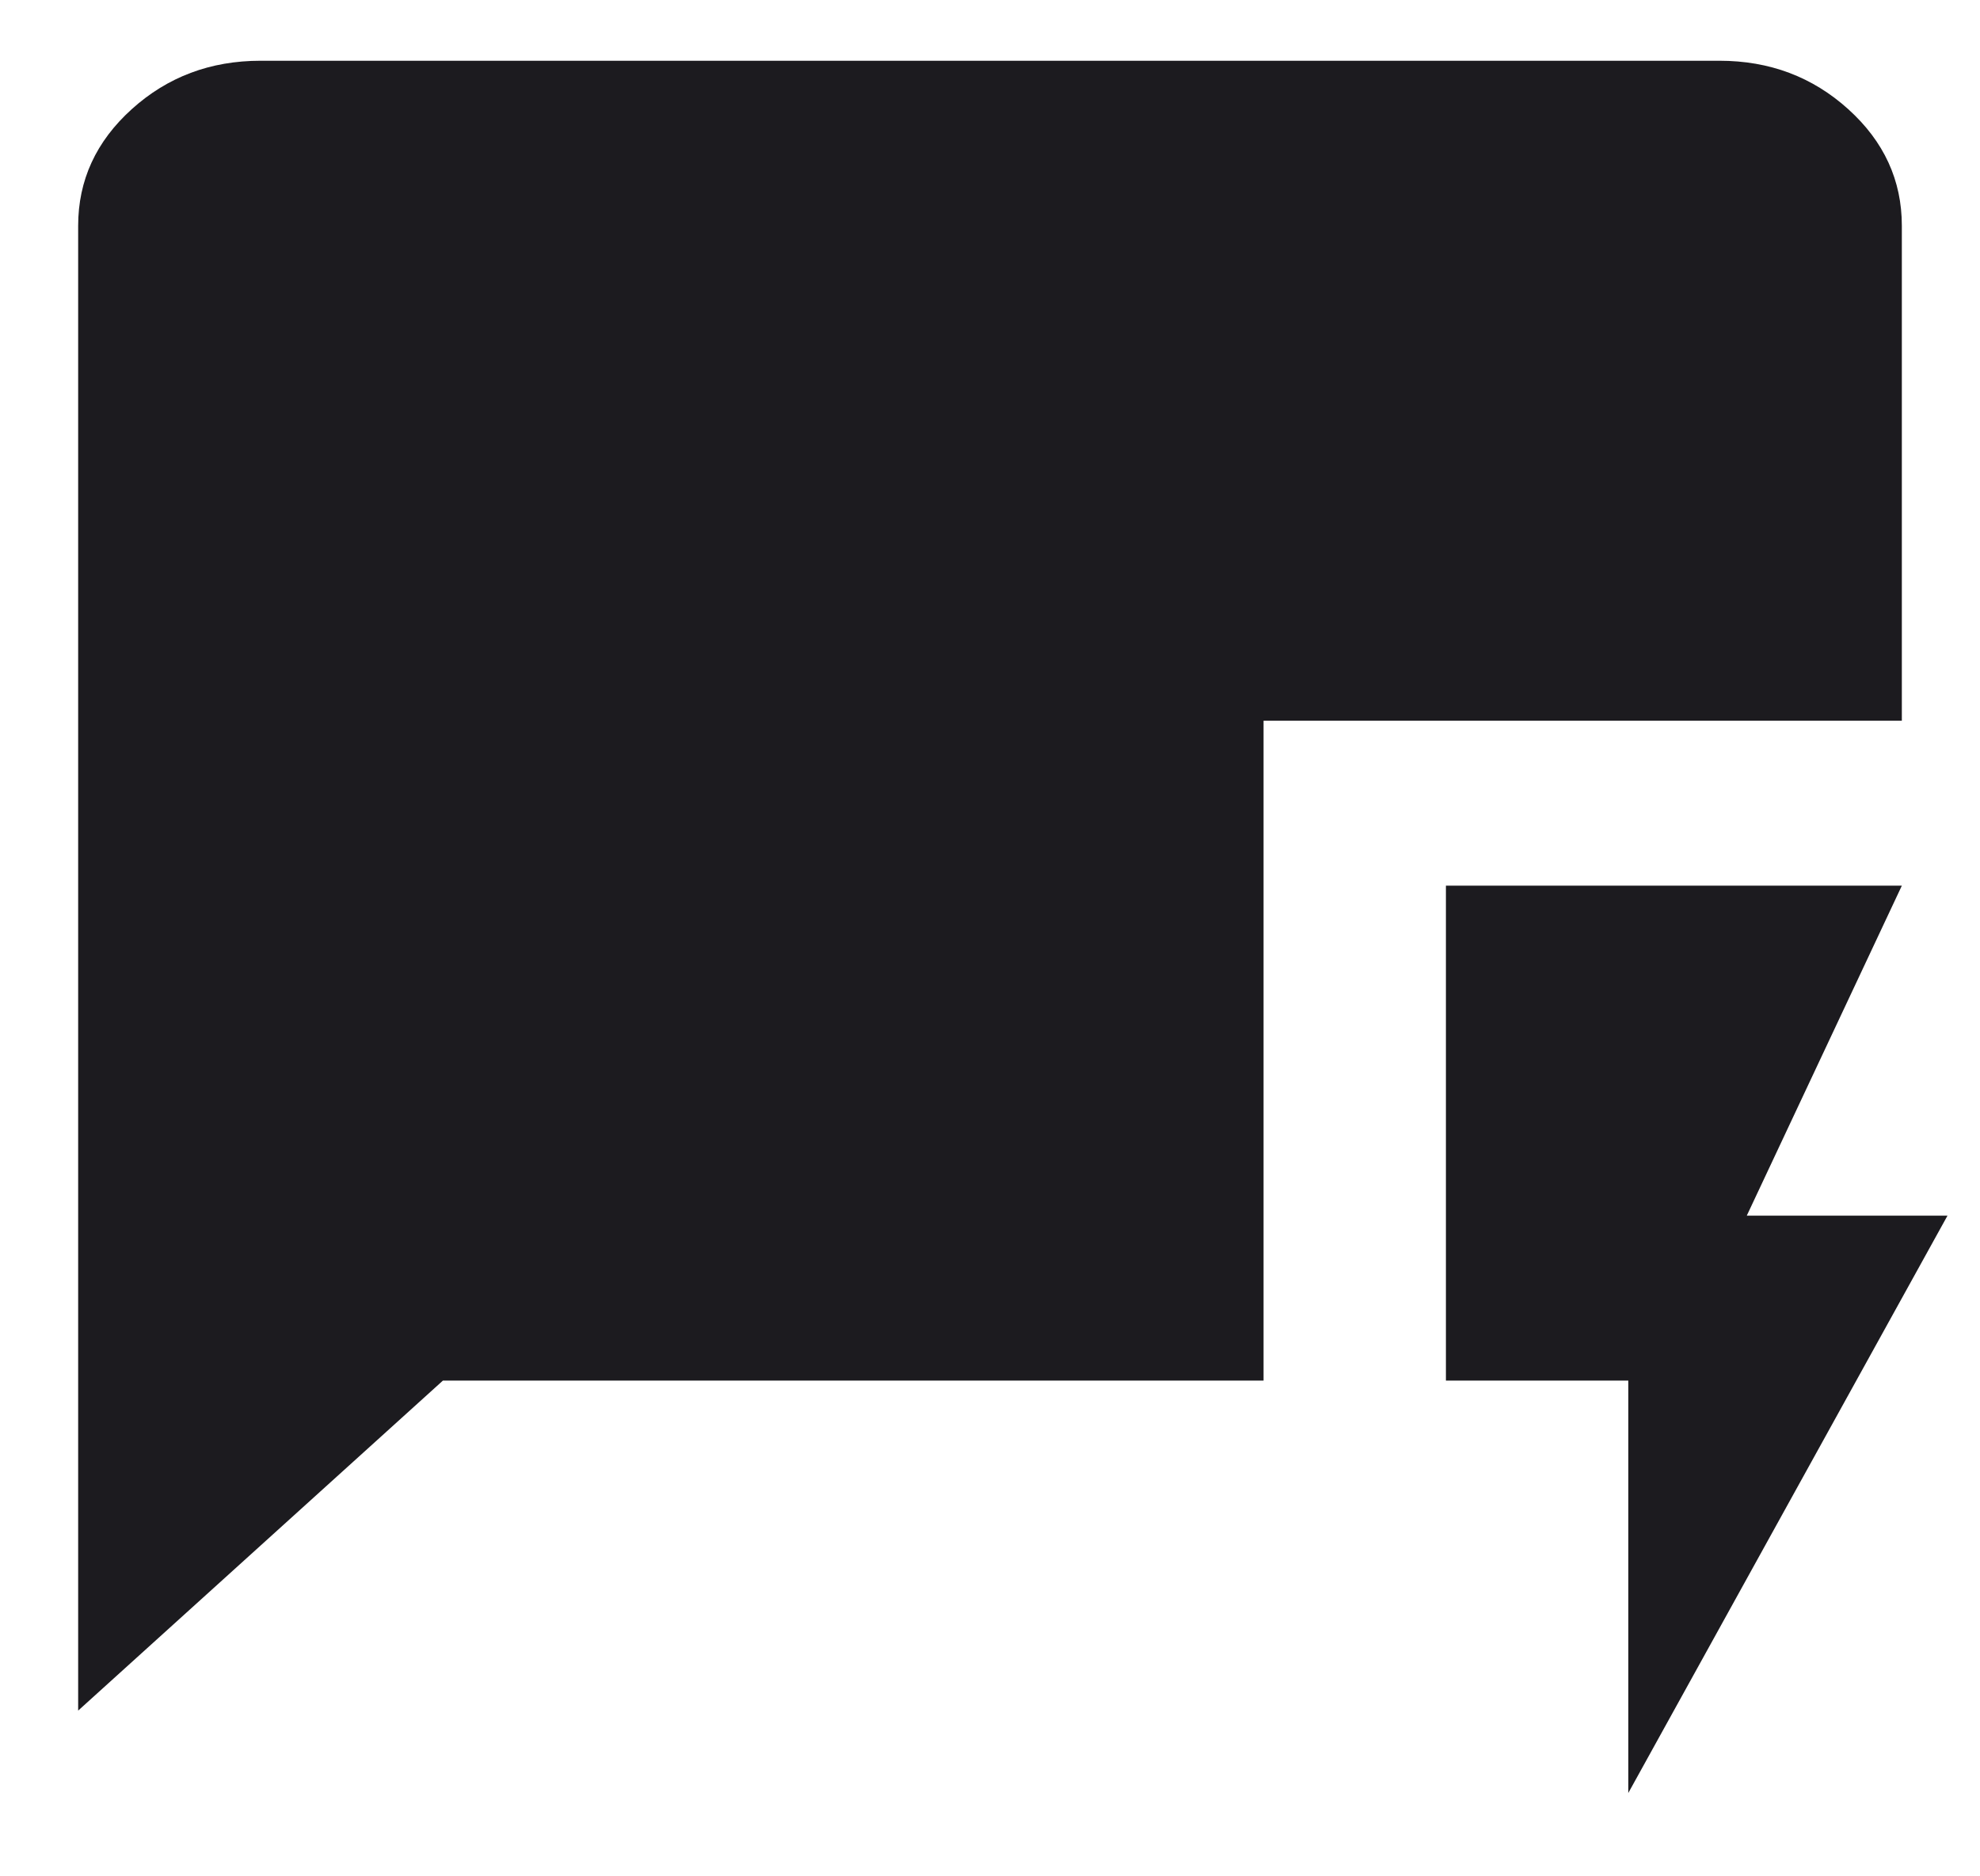
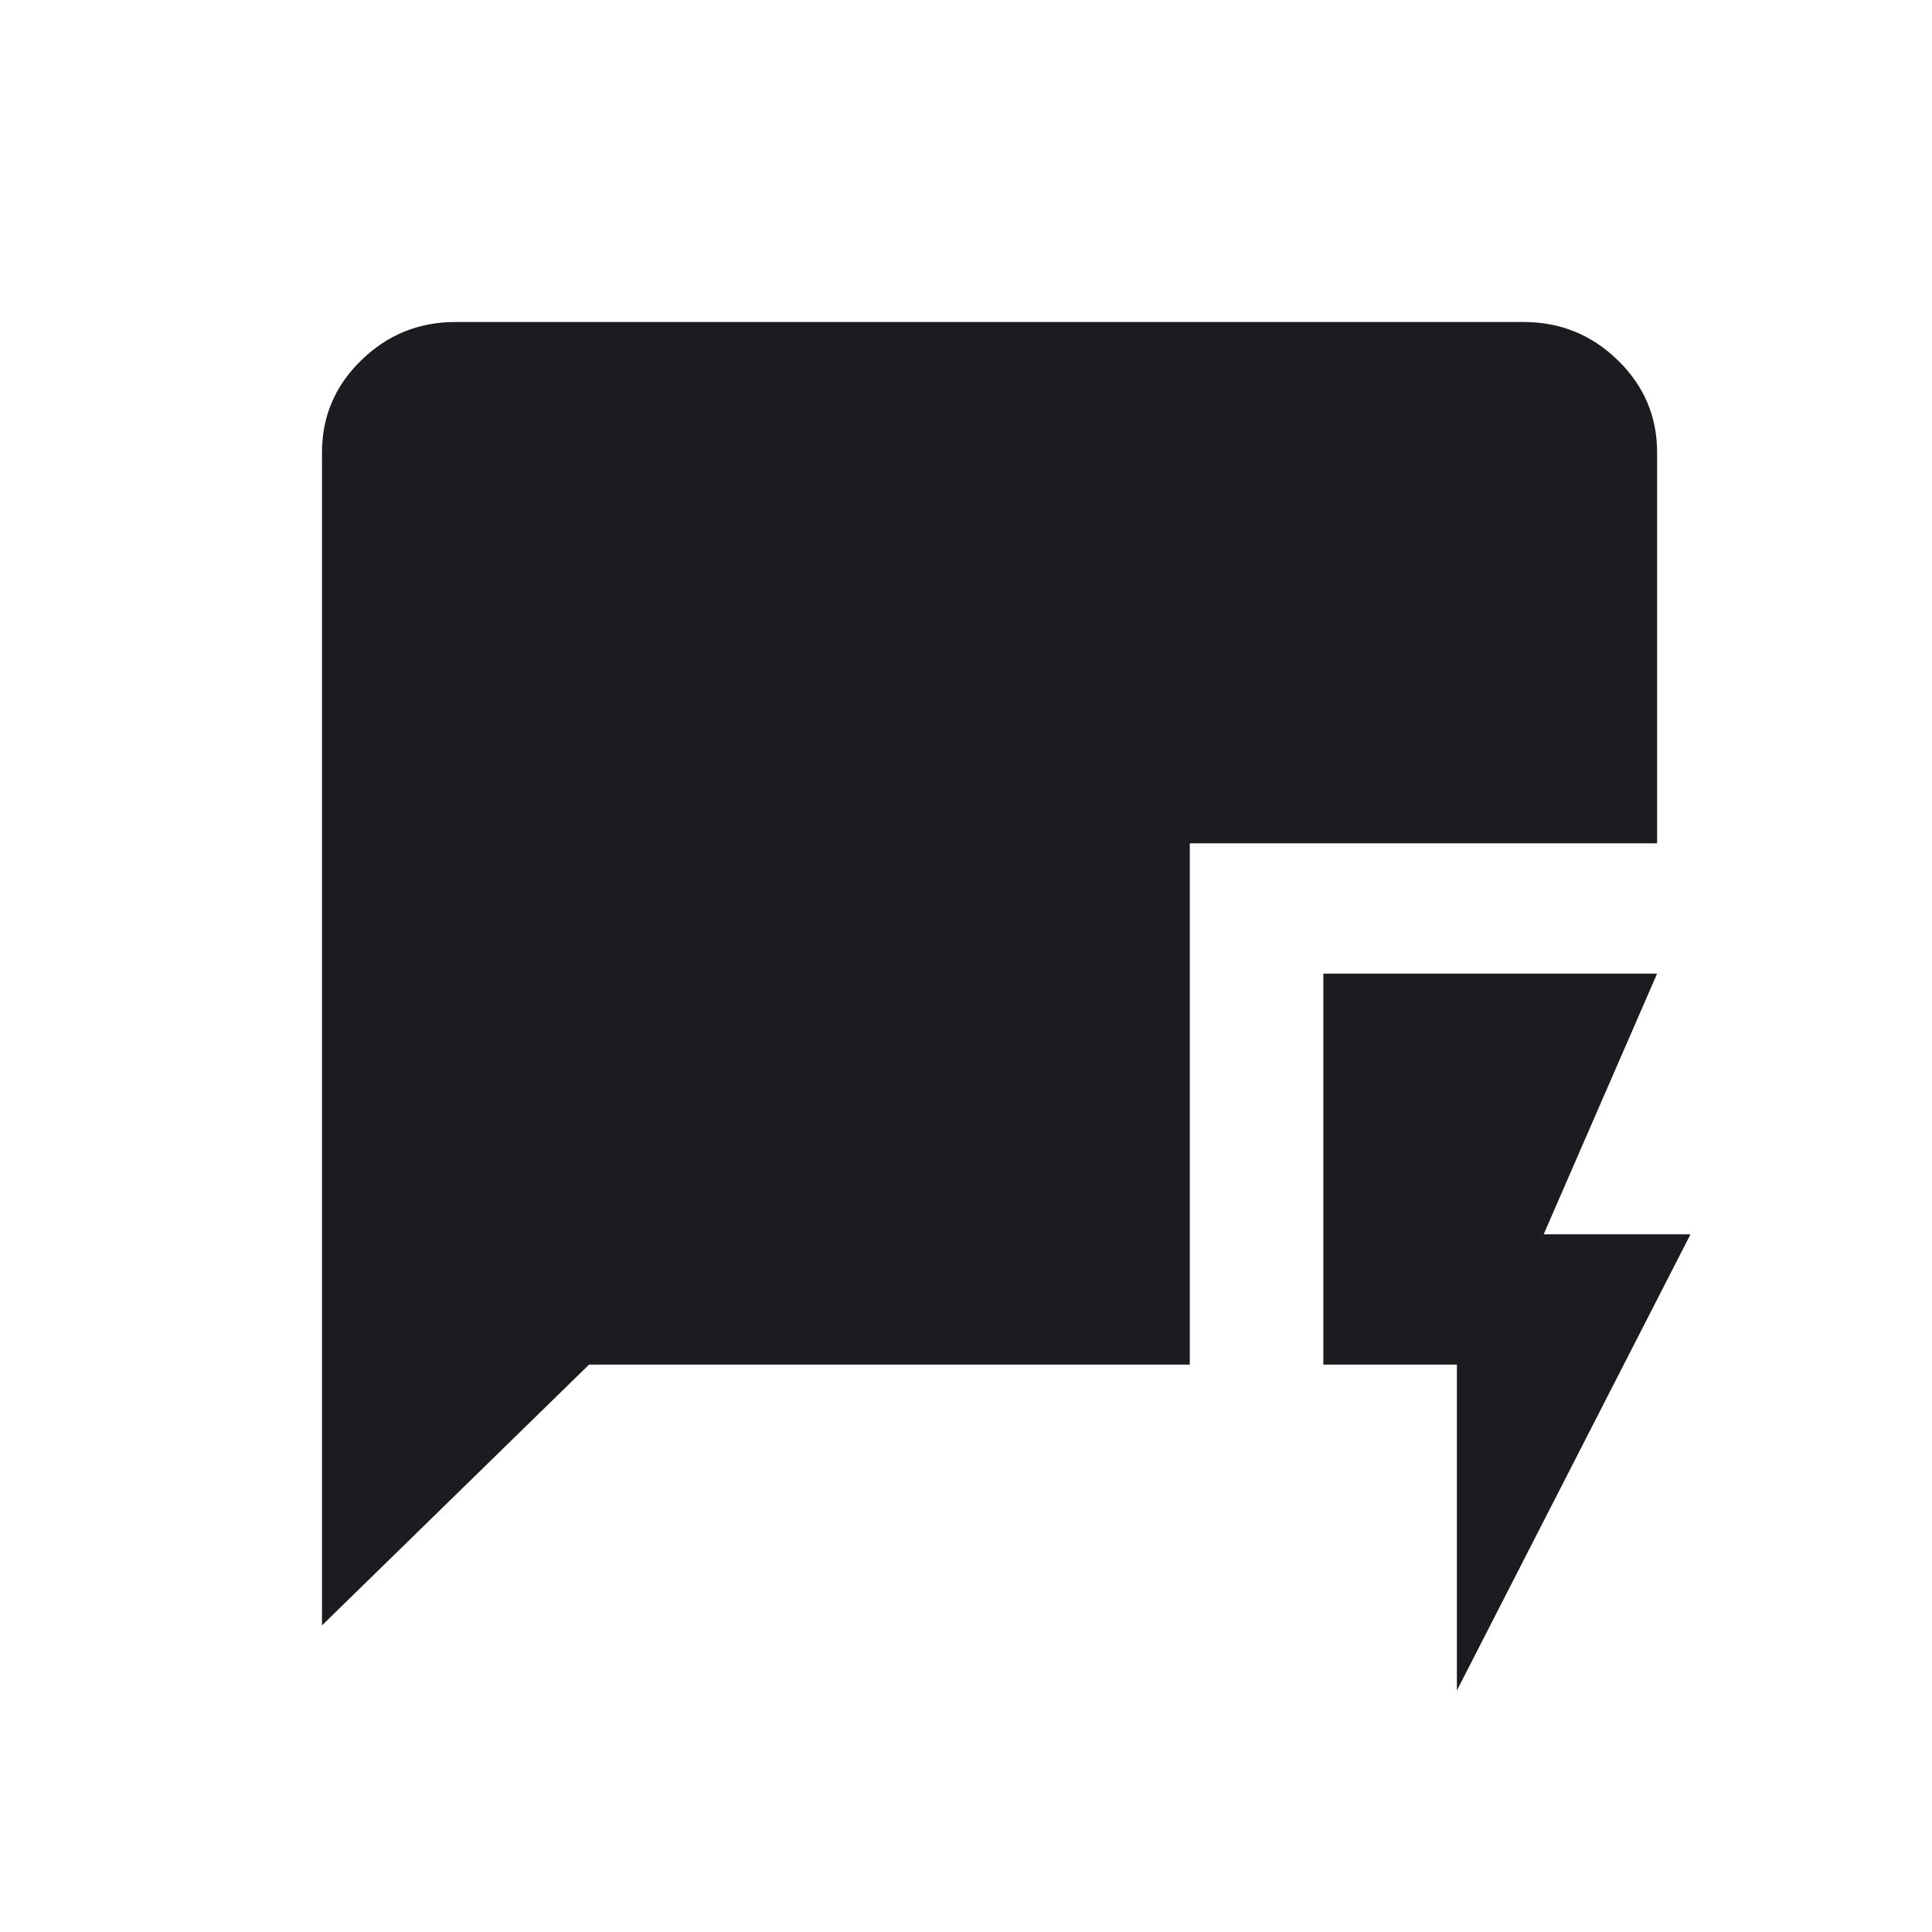
- <svg xmlns="http://www.w3.org/2000/svg" width="19" height="18" viewBox="0 0 19 18" fill="none">
-   <path d="M15.625 17.208V13.25H13.875V8.5H18.25L16.762 11.667H18.688L15.625 17.208ZM0.75 16.417V2.167C0.75 1.731 0.921 1.358 1.264 1.048C1.607 0.738 2.019 0.583 2.5 0.583H16.5C16.981 0.583 17.393 0.738 17.736 1.048C18.079 1.358 18.25 1.731 18.25 2.167V6.917H12.125V13.25H4.25L0.75 16.417Z" fill="#1C1B1F" />
+ <svg xmlns="http://www.w3.org/2000/svg" width="24" height="24" viewBox="0 0 24 24" fill="none">
+   <mask id="mask0_463_728" style="mask-type:alpha" maskUnits="userSpaceOnUse" x="0" y="0" width="24" height="24">
+     <rect width="24" height="24" fill="#D9D9D9" />
+   </mask>
+   <g mask="url(#mask0_463_728)">
+     <path d="M18.098 21V16.952H16.439V12.095H20.585L19.176 15.333H21L18.098 21ZM4 20.191V5.619C4 5.174 4.162 4.793 4.487 4.476C4.812 4.159 5.202 4 5.659 4H18.927C19.383 4 19.773 4.159 20.098 4.476C20.423 4.793 20.585 5.174 20.585 5.619V10.476H14.78V16.952H7.317L4 20.191Z" fill="#1C1B1F" />
+   </g>
</svg>
